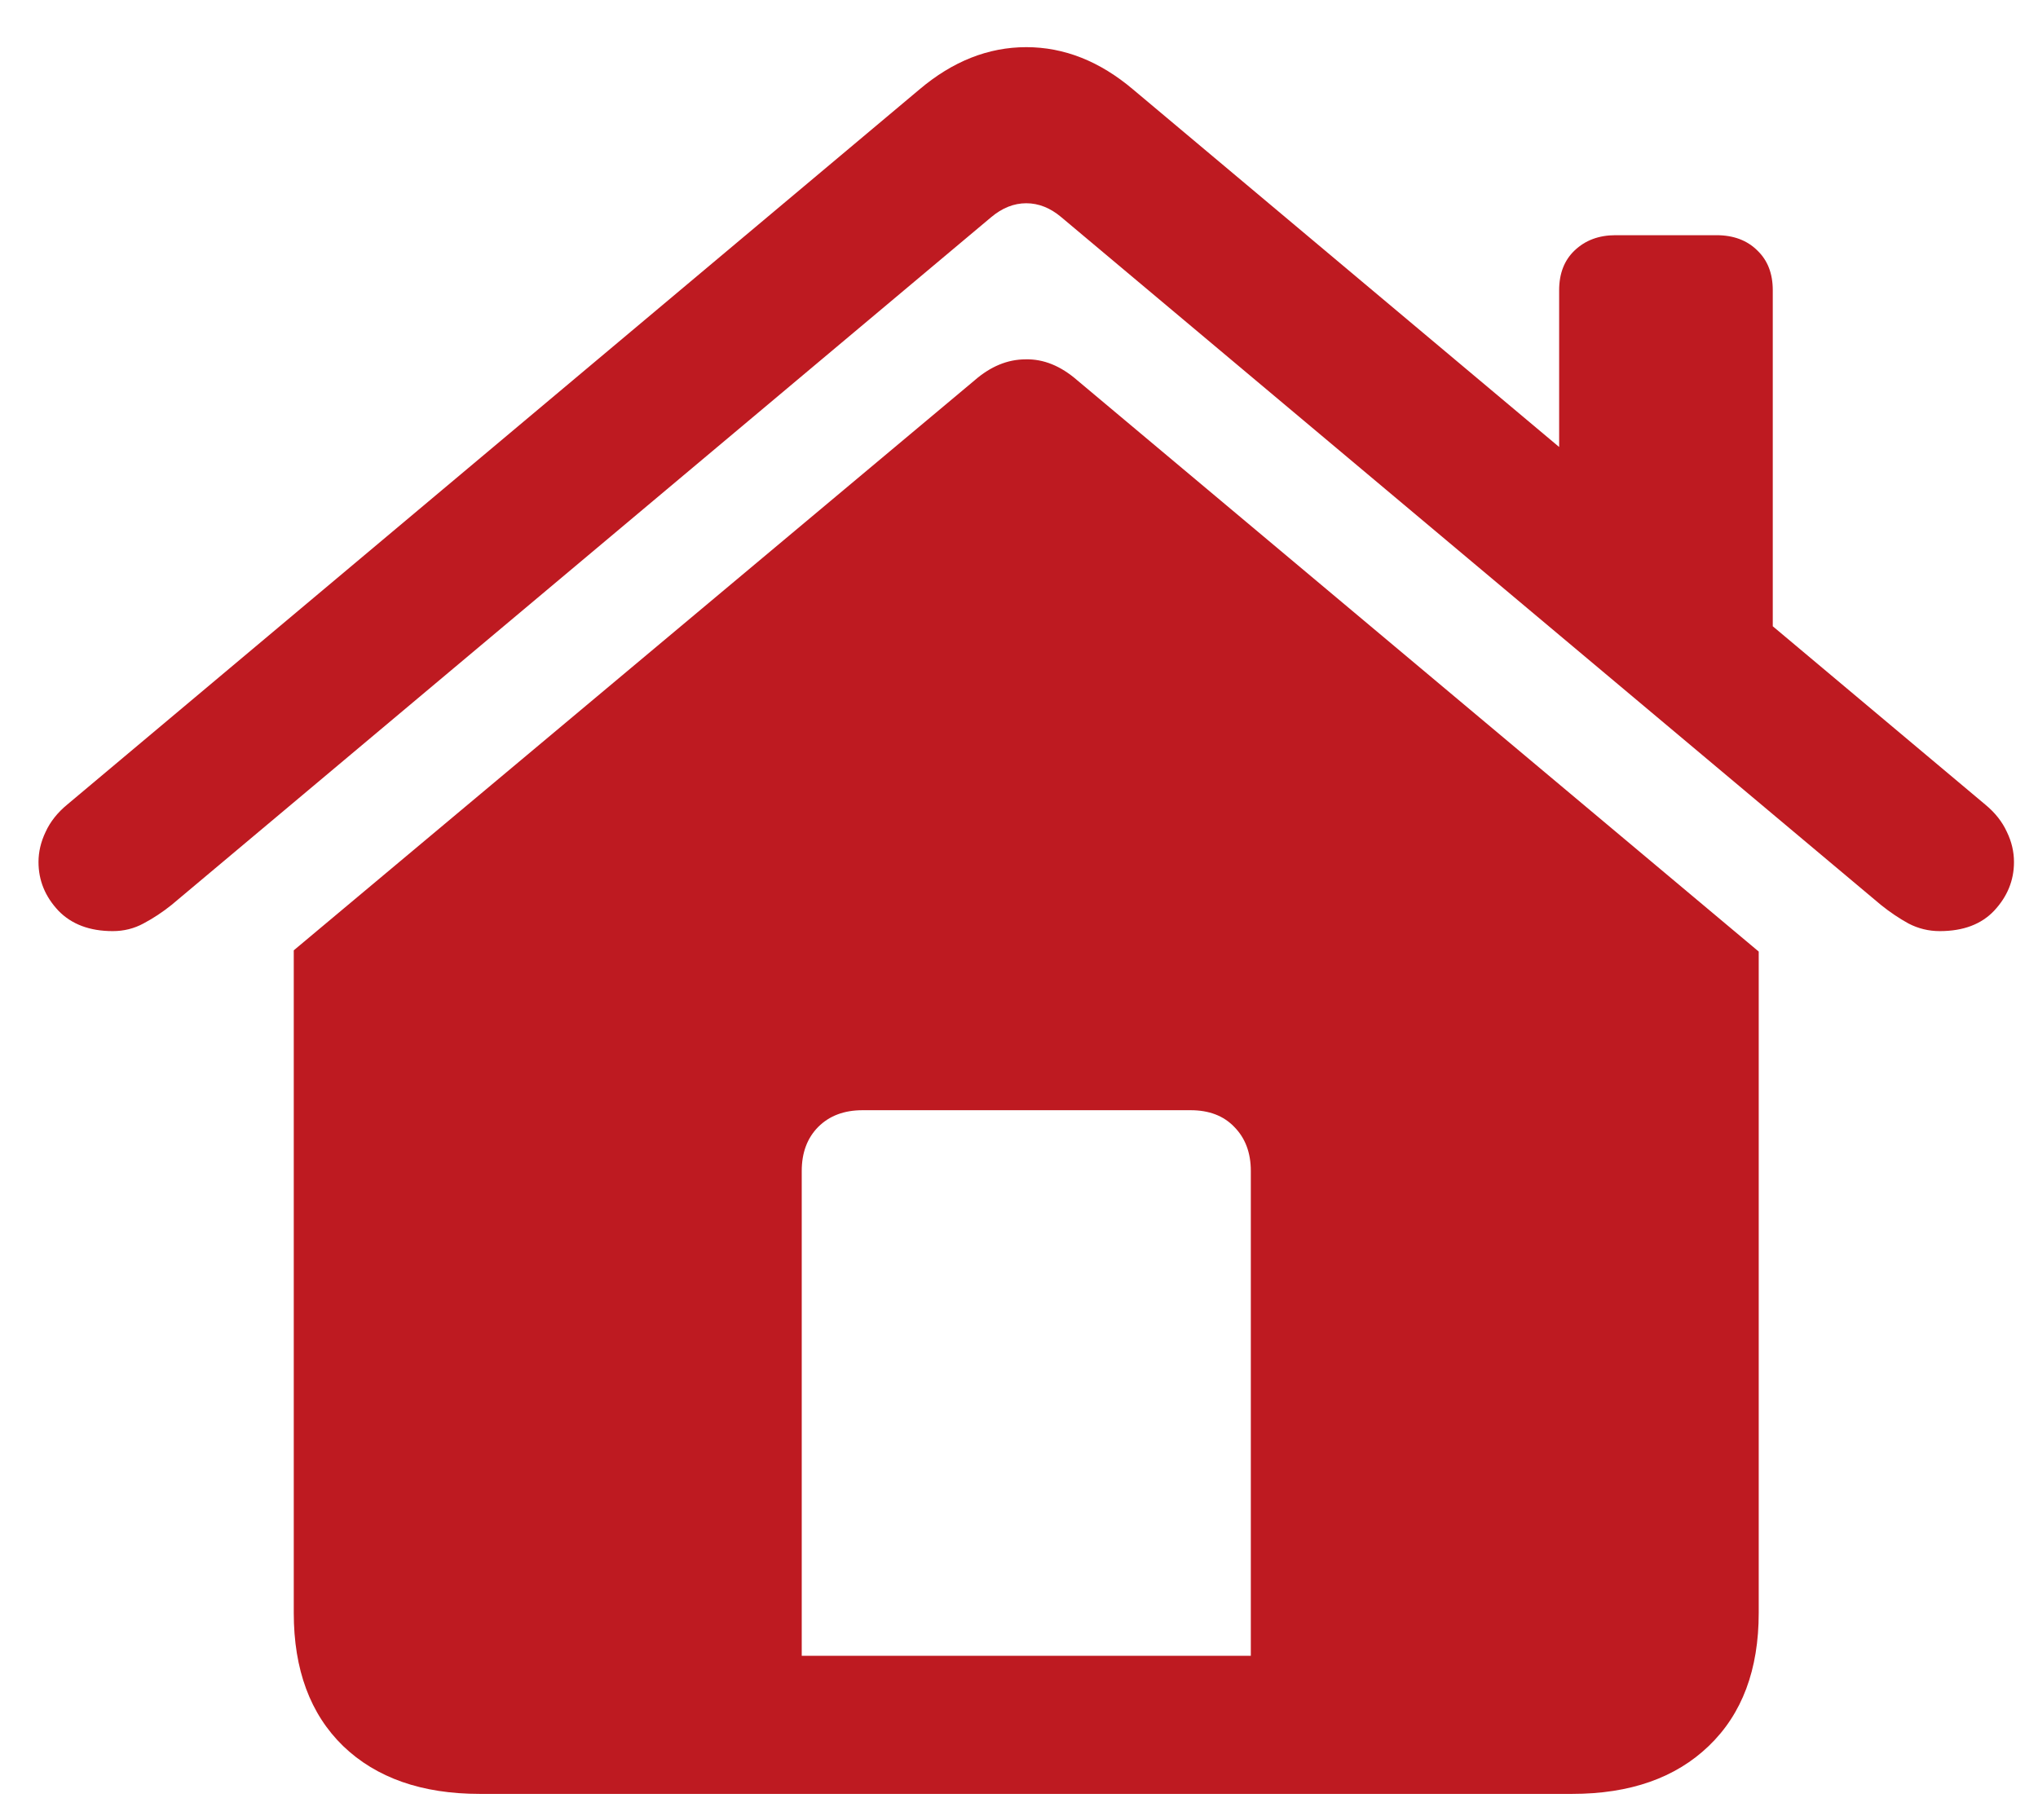
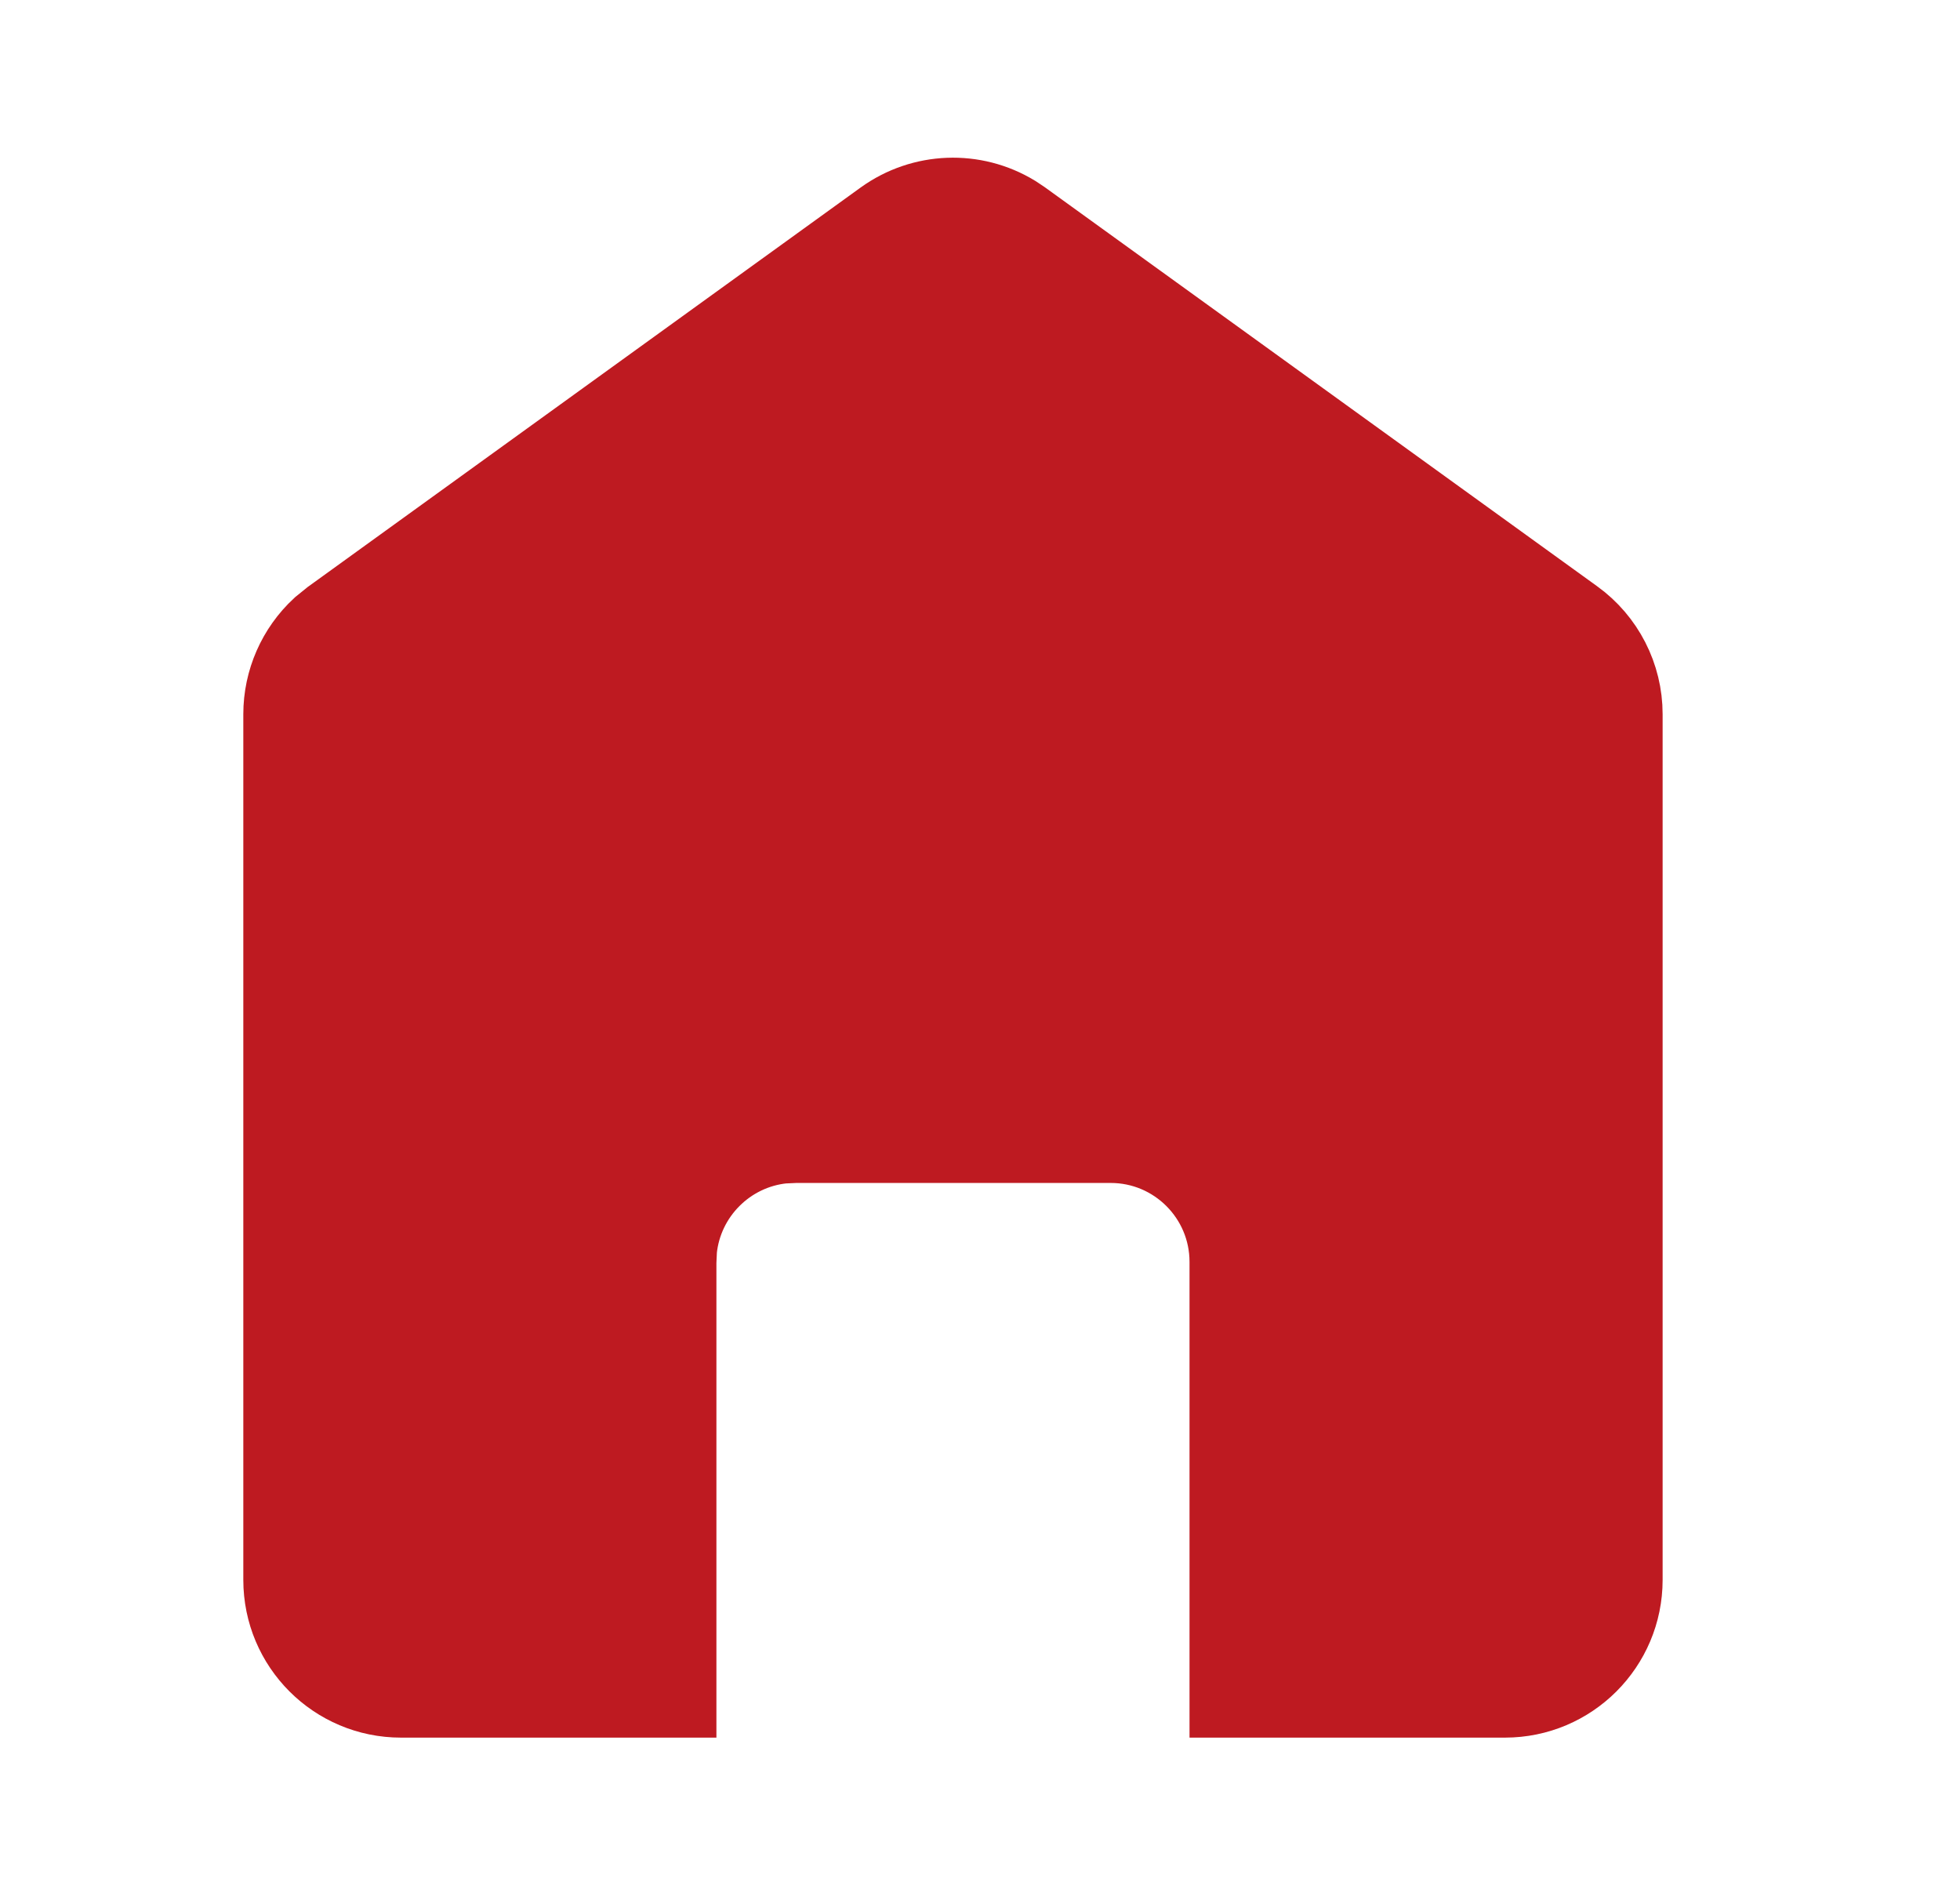
- <svg xmlns="http://www.w3.org/2000/svg" width="28" height="25" viewBox="0 0 28 25" fill="none">
-   <path d="M11.015 22.753H17.185V16.091C17.185 15.839 17.108 15.637 16.956 15.484C16.81 15.332 16.61 15.256 16.358 15.256H11.85C11.598 15.256 11.396 15.332 11.243 15.484C11.091 15.637 11.015 15.839 11.015 16.091V22.753ZM4.036 22.164V13.059L13.388 5.228C13.61 5.034 13.845 4.938 14.091 4.938C14.337 4.932 14.574 5.028 14.803 5.228L24.163 13.076V22.164C24.163 22.943 23.935 23.553 23.477 23.992C23.02 24.432 22.394 24.651 21.597 24.651H6.594C5.797 24.651 5.17 24.432 4.713 23.992C4.262 23.553 4.036 22.943 4.036 22.164ZM1.549 12.795C1.232 12.795 0.983 12.701 0.802 12.514C0.62 12.32 0.529 12.098 0.529 11.846C0.529 11.705 0.562 11.567 0.626 11.433C0.69 11.292 0.79 11.166 0.925 11.055L12.632 1.229C13.089 0.842 13.578 0.648 14.1 0.648C14.621 0.648 15.11 0.842 15.567 1.229L27.274 11.055C27.409 11.166 27.509 11.292 27.573 11.433C27.638 11.567 27.67 11.705 27.67 11.846C27.67 12.098 27.579 12.32 27.398 12.514C27.222 12.701 26.973 12.795 26.65 12.795C26.498 12.795 26.355 12.76 26.22 12.69C26.091 12.619 25.965 12.534 25.842 12.435L14.583 2.986C14.431 2.857 14.27 2.793 14.1 2.793C13.93 2.793 13.769 2.857 13.616 2.986L2.357 12.435C2.234 12.534 2.105 12.619 1.971 12.69C1.842 12.76 1.701 12.795 1.549 12.795ZM21.421 6.722V3.988C21.421 3.76 21.491 3.578 21.632 3.443C21.778 3.303 21.966 3.232 22.194 3.232H23.583C23.817 3.232 24.005 3.303 24.145 3.443C24.286 3.578 24.356 3.76 24.356 3.988V9.183L21.421 6.722Z" fill="#BE1A21" />
+ <svg xmlns="http://www.w3.org/2000/svg" width="29" height="28" viewBox="0 0 29 28" fill="none">
+   <g id="Icon/Home">
+     <path id="Subtract" d="M13.173 3.382C13.692 3.008 14.381 2.984 14.921 3.312L15.026 3.382L23.193 9.281C23.605 9.578 23.85 10.056 23.85 10.565V23.371C23.85 24.245 23.141 24.954 22.267 24.954H18.35V18.665C18.349 17.607 17.491 16.749 16.433 16.749H11.767L11.57 16.758C10.668 16.85 9.951 17.568 9.859 18.469L9.85 18.665V24.954H5.933C5.058 24.954 4.35 24.245 4.35 23.371V10.565C4.35 10.12 4.537 9.698 4.859 9.4L5.006 9.281L13.173 3.382Z" fill="#BE1A21" stroke="#BE1A21" stroke-width="1.5" />
+   </g>
</svg>
